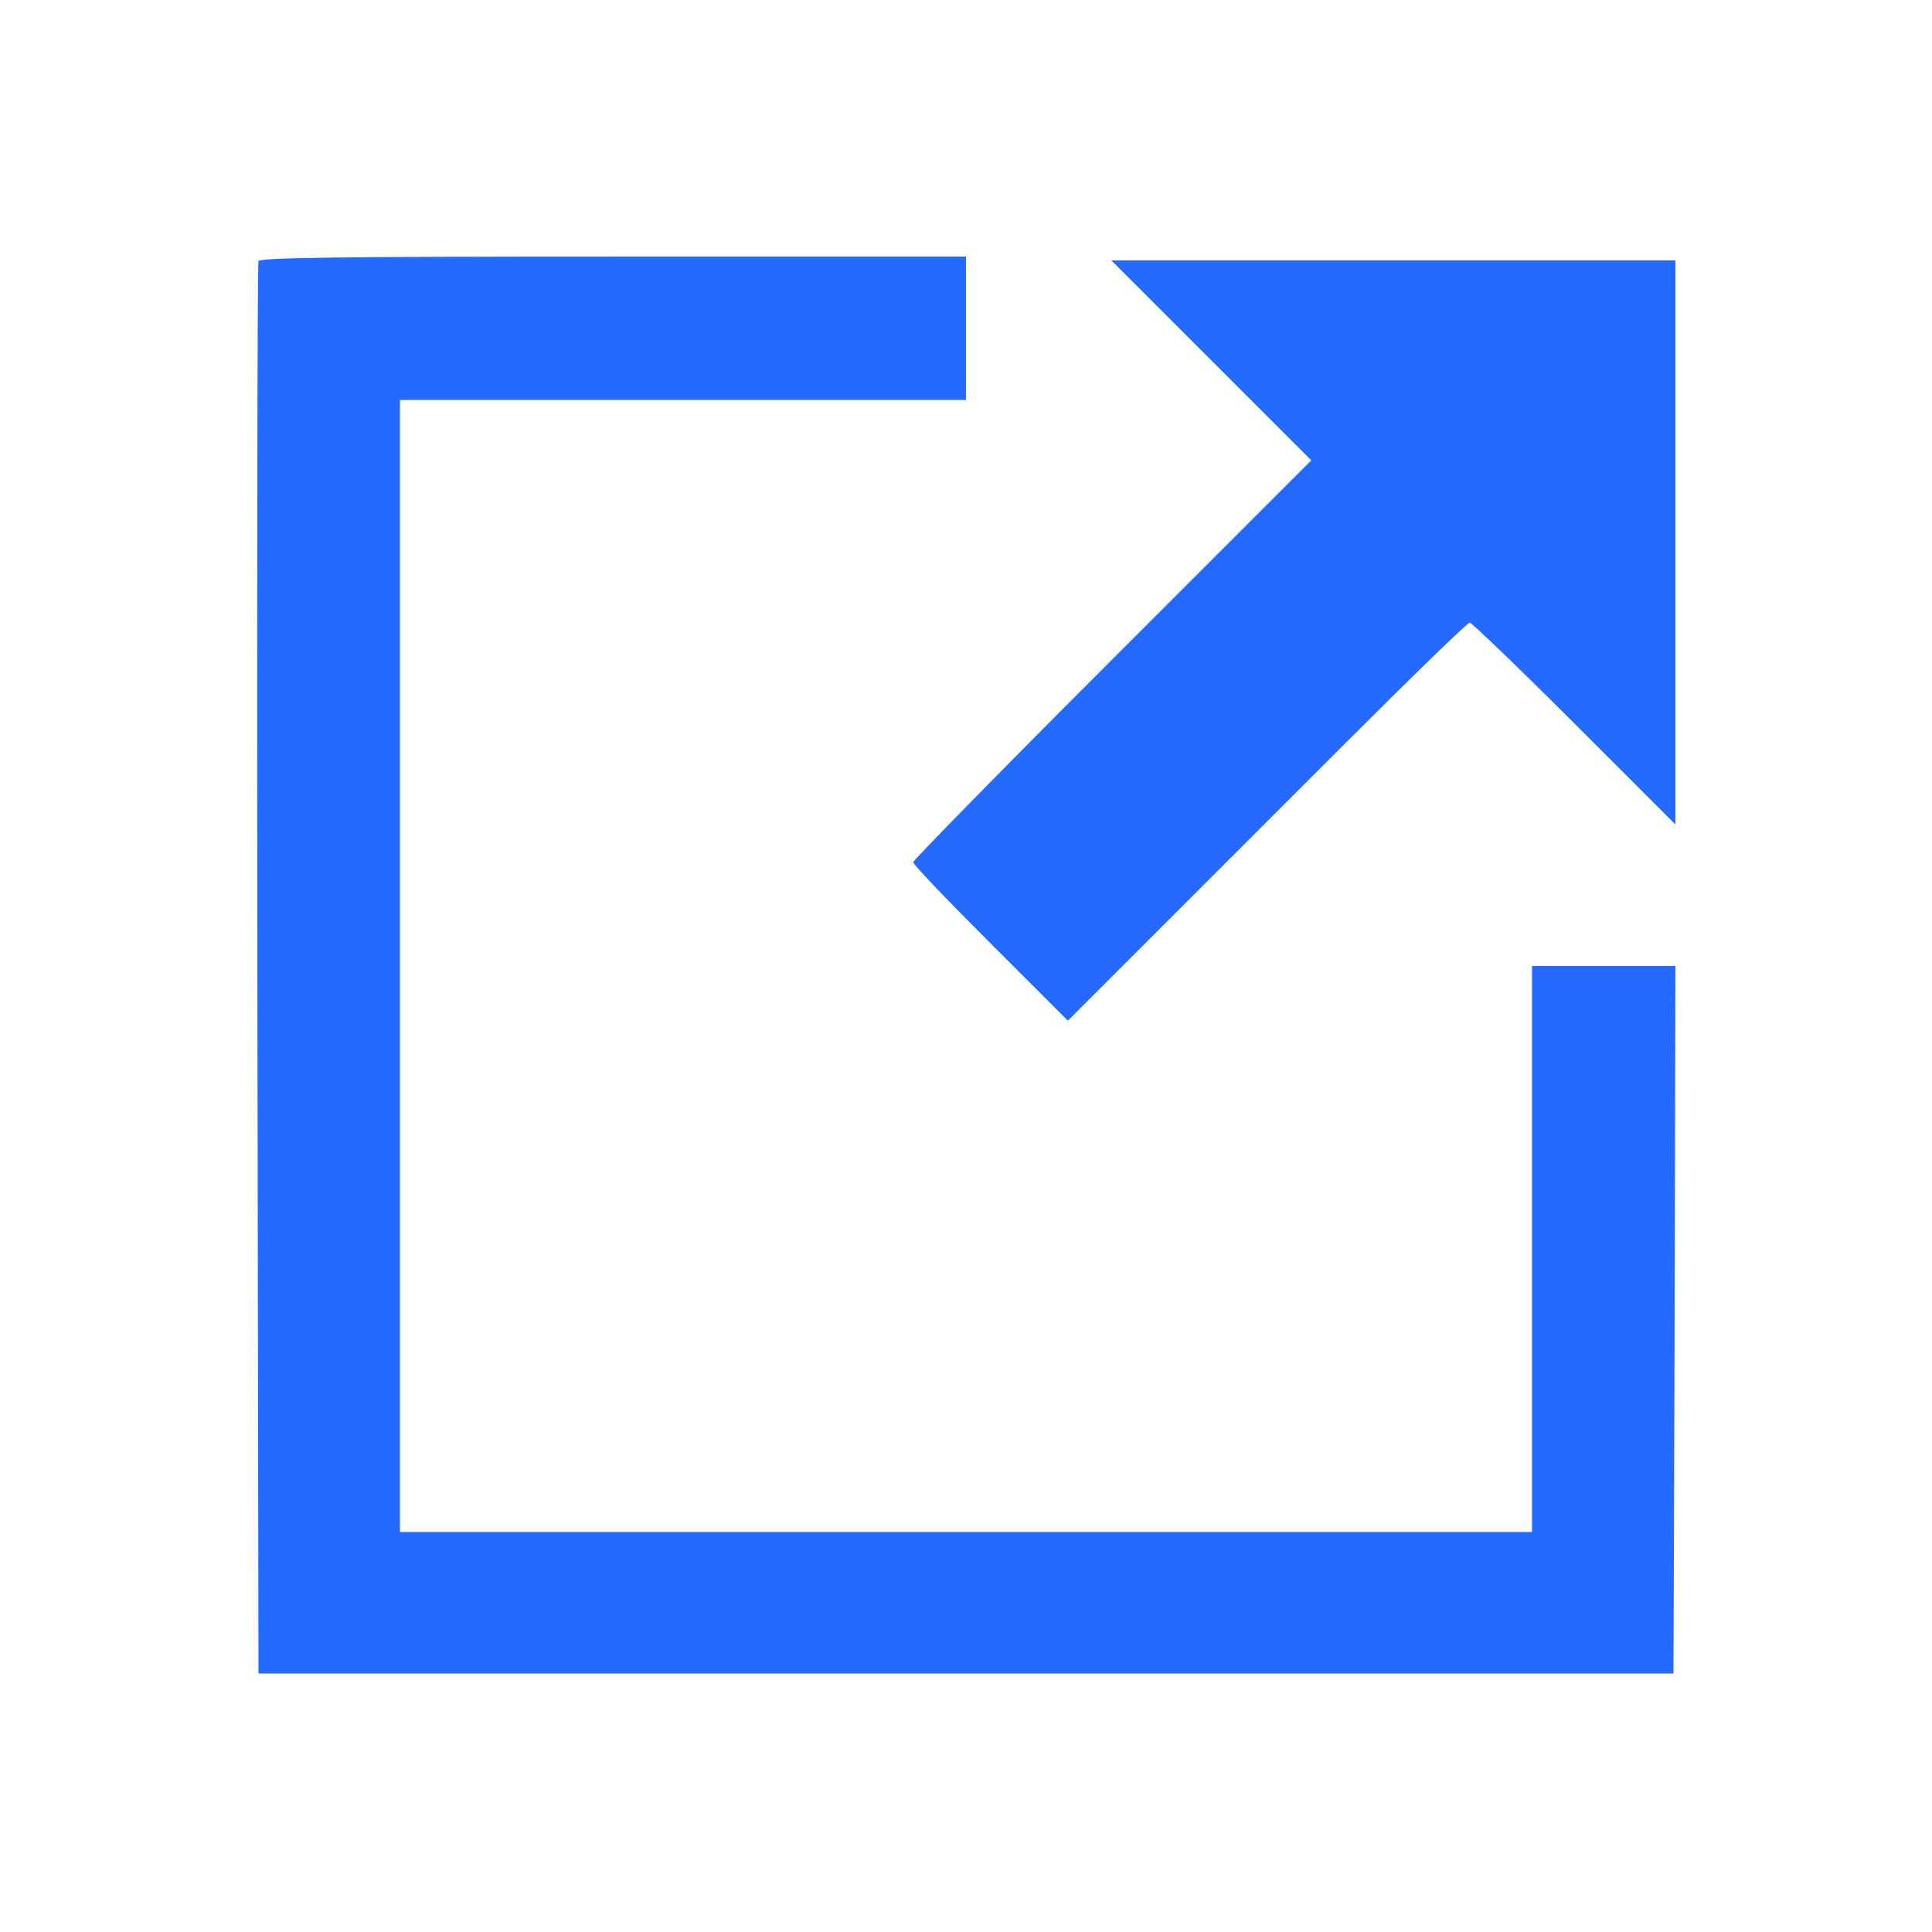
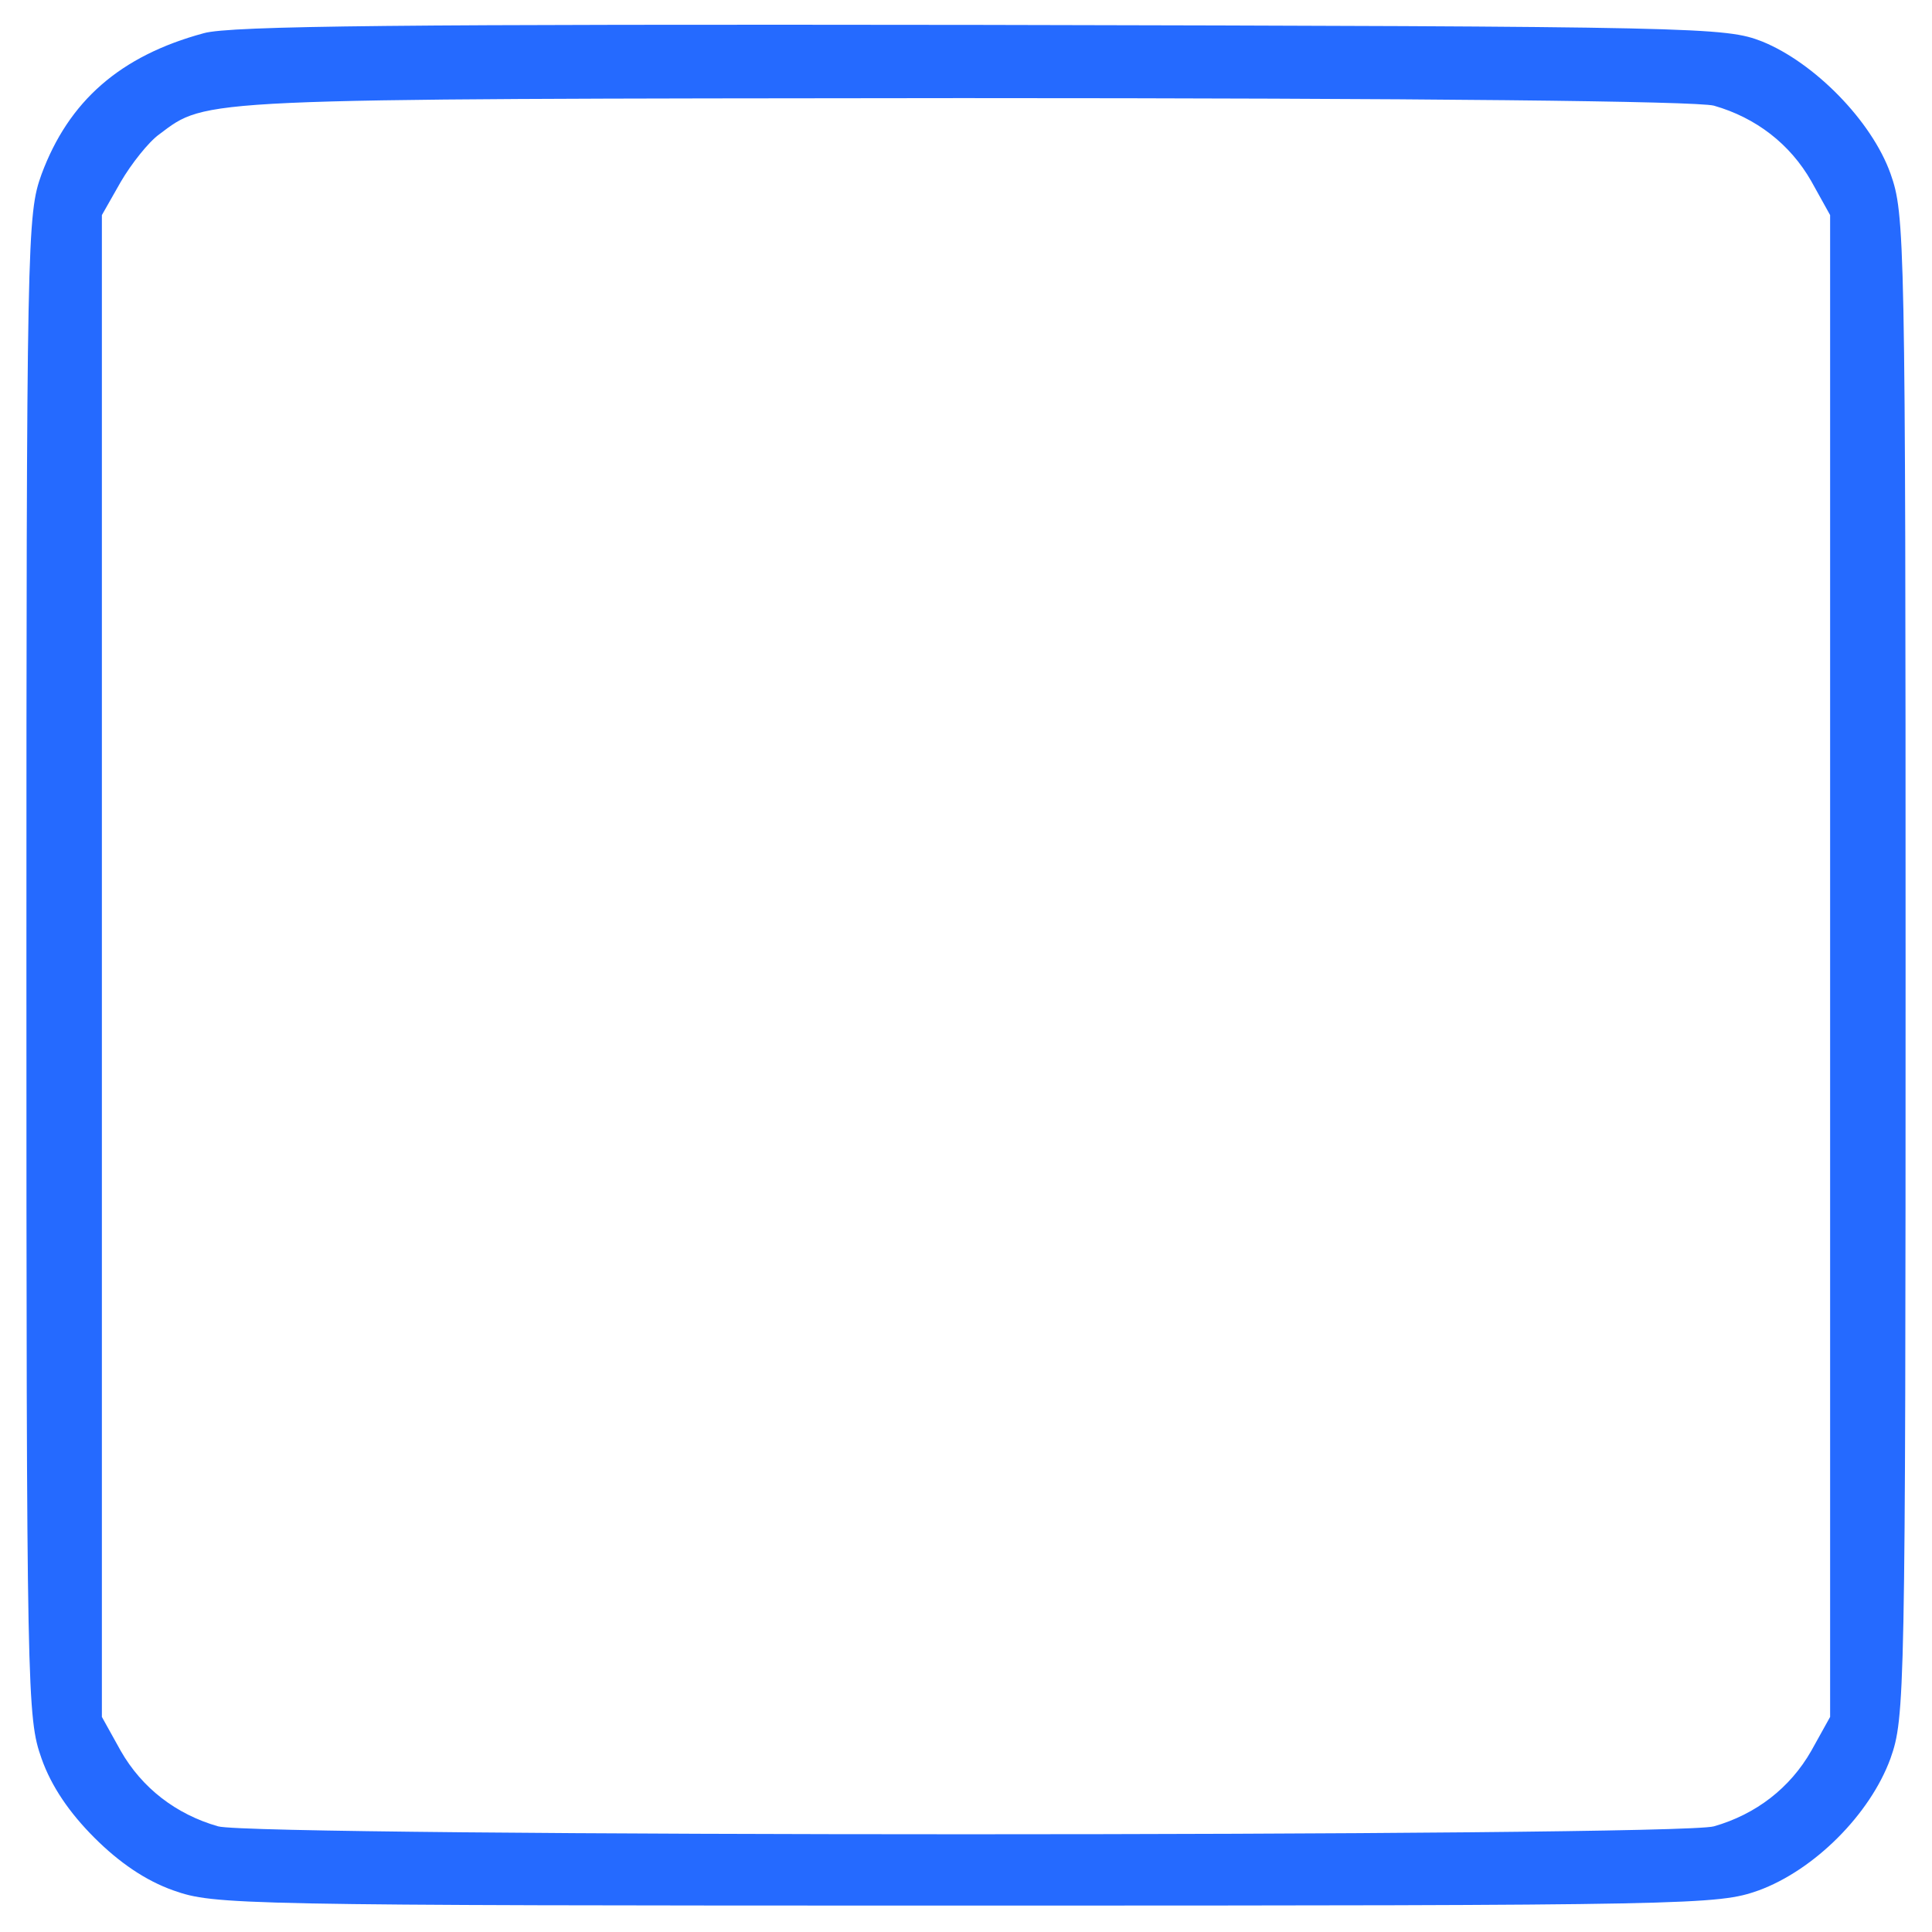
- <svg xmlns="http://www.w3.org/2000/svg" width="512pt" height="512pt" version="1.0" viewBox="0 0 512 512">
-   <g transform="translate(0 512) scale(.1 -.1)" fill="#256aff">
-     <path d="m685 4428c-3-7-4-852-3-1878l3-1865h1875 1875l3 938 2 937h-190-190v-750-750h-1500-1500v1500 1500h750 750v190 190h-935c-739 0-937-3-940-12z" />
-     <path d="m3210 4165 265-265-528-528c-290-290-527-532-527-537 0-6 92-102 205-215l205-205 738 738c174 174 321 317 327 317 5 0 130-120 277-267l268-268v748 747h-747-748l265-265z" />
+ <svg xmlns="http://www.w3.org/2000/svg" width="256pt" height="256pt" version="1.0" viewBox="0 0 256 256">
+   <g transform="translate(0 256) scale(.1 -.1)" fill="#256aff">
+     <path d="m270 2516c-111-30-179-90-215-187-19-53-20-79-20-1049s1-996 20-1050c13-37 37-72 70-105s68-57 105-70c54-19 80-20 1050-20s996 1 1050 20c74 27 148 101 175 175 19 54 20 80 20 1050s-1 996-20 1050c-25 70-101 147-170 175-49 19-76 20-1035 22-763 1-995-1-1030-11zm2001-96c56-16 101-51 129-100l25-45v-995-995l-25-45c-28-49-73-84-129-100-49-14-1933-14-1982 0-56 16-101 51-129 100l-25 45v995 995l25 44c14 24 37 53 51 63 64 48 43 47 1064 48 614 0 973-4 996-10z" />
  </g>
</svg>
